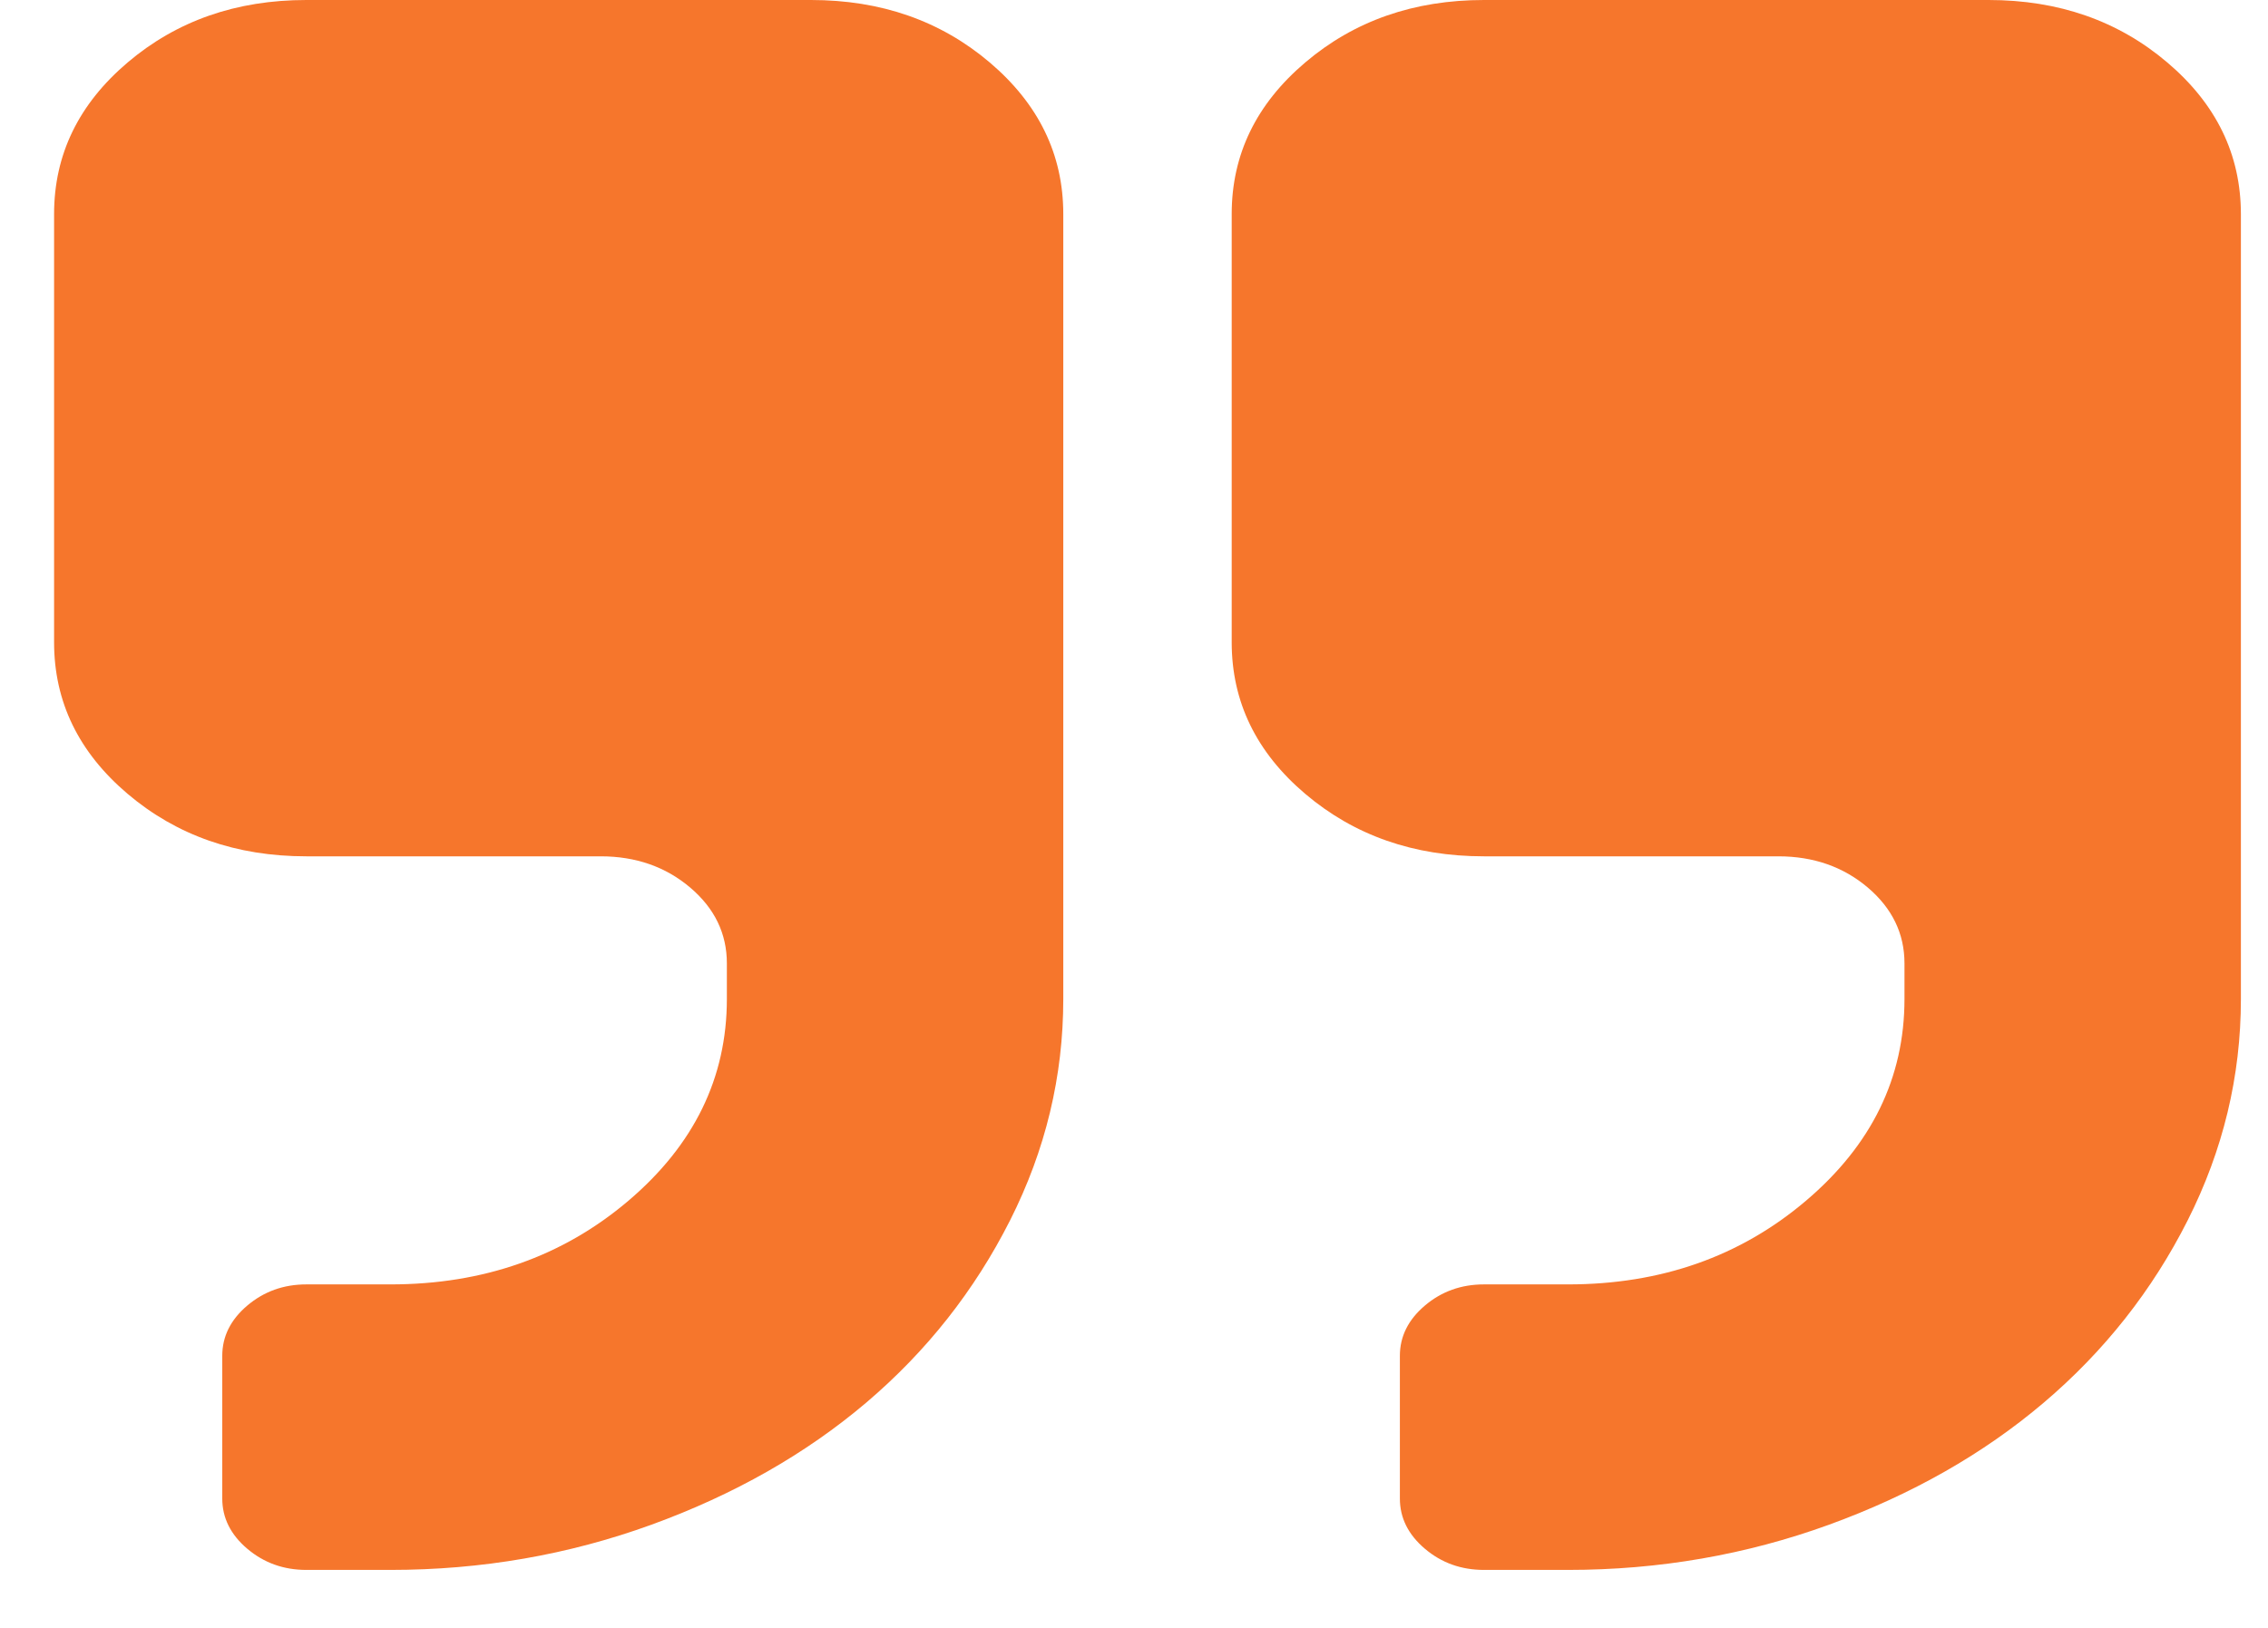
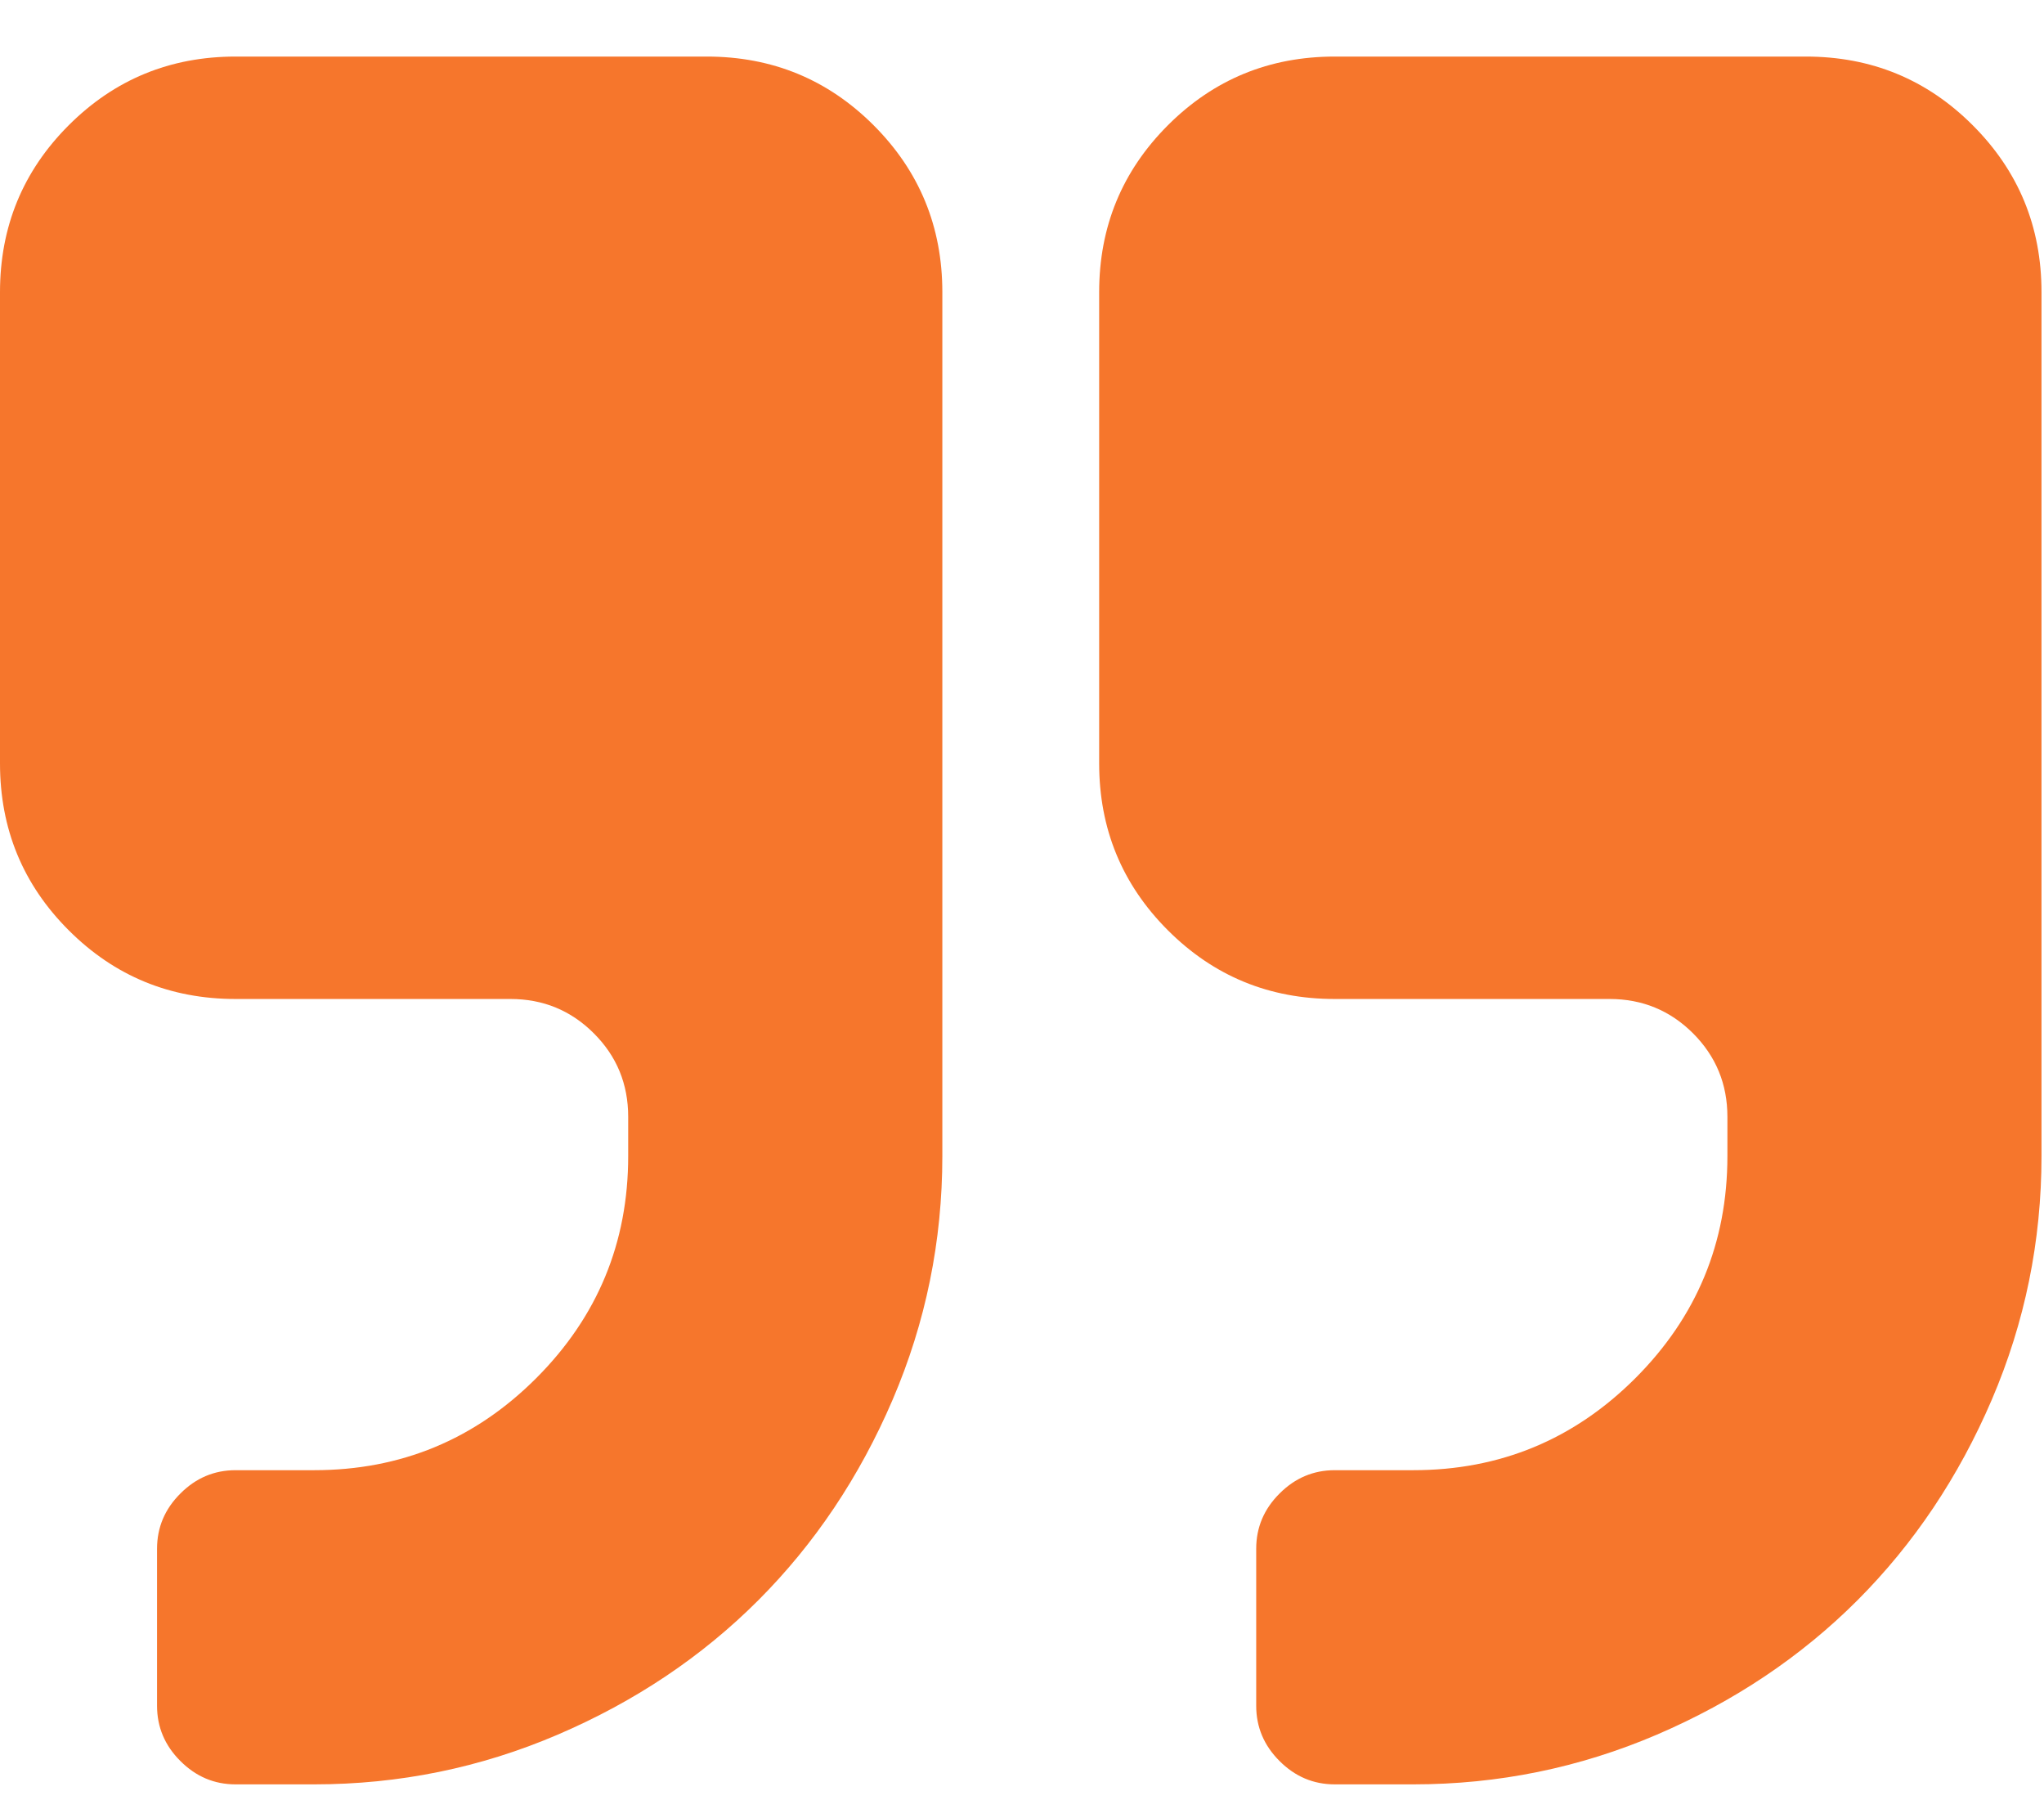
- <svg xmlns="http://www.w3.org/2000/svg" width="39" height="28" viewBox="0 0 39 28" fill="none">
-   <path d="M13.946 0H5.268C4.063 0 3.039 0.358 2.195 1.074C1.352 1.79 0.93 2.659 0.93 3.682V11.047C0.93 12.069 1.351 12.939 2.195 13.655C3.039 14.37 4.063 14.729 5.268 14.729H10.33C10.932 14.729 11.445 14.908 11.867 15.265C12.289 15.623 12.499 16.058 12.499 16.57V17.183C12.499 18.538 11.934 19.695 10.805 20.654C9.675 21.613 8.311 22.092 6.714 22.092H5.268C4.876 22.092 4.538 22.214 4.251 22.457C3.965 22.7 3.822 22.988 3.822 23.32V25.775C3.822 26.107 3.965 26.395 4.251 26.638C4.538 26.881 4.876 27.003 5.268 27.003H6.714C8.281 27.003 9.777 26.743 11.2 26.226C12.624 25.708 13.855 25.008 14.895 24.126C15.934 23.243 16.759 22.198 17.369 20.99C17.979 19.782 18.284 18.513 18.284 17.183V3.682C18.284 2.659 17.862 1.79 17.019 1.074C16.175 0.358 15.151 0 13.946 0Z" fill="#F6762C" />
-   <path d="M37.268 1.074C36.425 0.358 35.4 0 34.195 0H25.518C24.313 0 23.288 0.358 22.445 1.074C21.601 1.79 21.18 2.659 21.18 3.682V11.047C21.18 12.069 21.601 12.939 22.445 13.655C23.288 14.37 24.313 14.729 25.518 14.729H30.58C31.182 14.729 31.695 14.908 32.117 15.265C32.538 15.623 32.749 16.058 32.749 16.57V17.183C32.749 18.538 32.184 19.695 31.054 20.654C29.924 21.613 28.561 22.092 26.964 22.092H25.518C25.126 22.092 24.787 22.214 24.501 22.457C24.215 22.7 24.072 22.988 24.072 23.32V25.775C24.072 26.107 24.215 26.395 24.501 26.638C24.787 26.881 25.126 27.003 25.518 27.003H26.964C28.531 27.003 30.026 26.743 31.45 26.226C32.873 25.708 34.105 25.008 35.144 24.126C36.184 23.243 37.009 22.198 37.619 20.99C38.228 19.782 38.534 18.513 38.534 17.183V3.682C38.533 2.659 38.112 1.79 37.268 1.074Z" fill="#F6762C" />
+ <svg xmlns="http://www.w3.org/2000/svg" width="36" height="32" viewBox="0 0 36 32" fill="none">
+   <path d="M12.448 0.996H4.149C2.997 0.996 2.017 1.399 1.21 2.206C0.403 3.013 0 3.992 0 5.145V13.442C0 14.594 0.403 15.574 1.21 16.38C2.017 17.187 2.997 17.59 4.149 17.59H8.99C9.566 17.59 10.056 17.792 10.459 18.195C10.863 18.598 11.064 19.088 11.064 19.665V20.356C11.064 21.883 10.524 23.186 9.444 24.267C8.363 25.347 7.059 25.887 5.532 25.887H4.149C3.774 25.887 3.45 26.024 3.177 26.298C2.903 26.571 2.766 26.895 2.766 27.27V30.036C2.766 30.41 2.903 30.735 3.177 31.008C3.451 31.282 3.774 31.419 4.149 31.419H5.532C7.031 31.419 8.461 31.127 9.822 30.544C11.184 29.96 12.361 29.172 13.355 28.178C14.349 27.183 15.138 26.006 15.722 24.645C16.305 23.284 16.597 21.854 16.597 20.356V5.144C16.597 3.992 16.193 3.012 15.387 2.206C14.58 1.399 13.6 0.996 12.448 0.996Z" fill="#F6762C" />
+   <path d="M34.745 2.206C33.939 1.399 32.959 0.996 31.806 0.996H23.508C22.355 0.996 21.376 1.399 20.569 2.206C19.763 3.013 19.359 3.992 19.359 5.145V13.442C19.359 14.594 19.763 15.574 20.569 16.38C21.376 17.187 22.355 17.59 23.508 17.59H28.349C28.925 17.59 29.415 17.792 29.819 18.195C30.222 18.599 30.424 19.088 30.424 19.665V20.356C30.424 21.883 29.883 23.186 28.803 24.267C27.722 25.347 26.419 25.887 24.891 25.887H23.508C23.134 25.887 22.809 26.024 22.536 26.298C22.262 26.571 22.125 26.895 22.125 27.27V30.036C22.125 30.41 22.262 30.735 22.536 31.008C22.809 31.282 23.134 31.419 23.508 31.419H24.891C26.39 31.419 27.819 31.127 29.181 30.544C30.542 29.96 31.72 29.172 32.714 28.178C33.708 27.183 34.497 26.006 35.081 24.645C35.664 23.284 35.956 21.854 35.956 20.356V5.144C35.956 3.992 35.552 3.012 34.745 2.206Z" fill="#F6762C" />
</svg>
